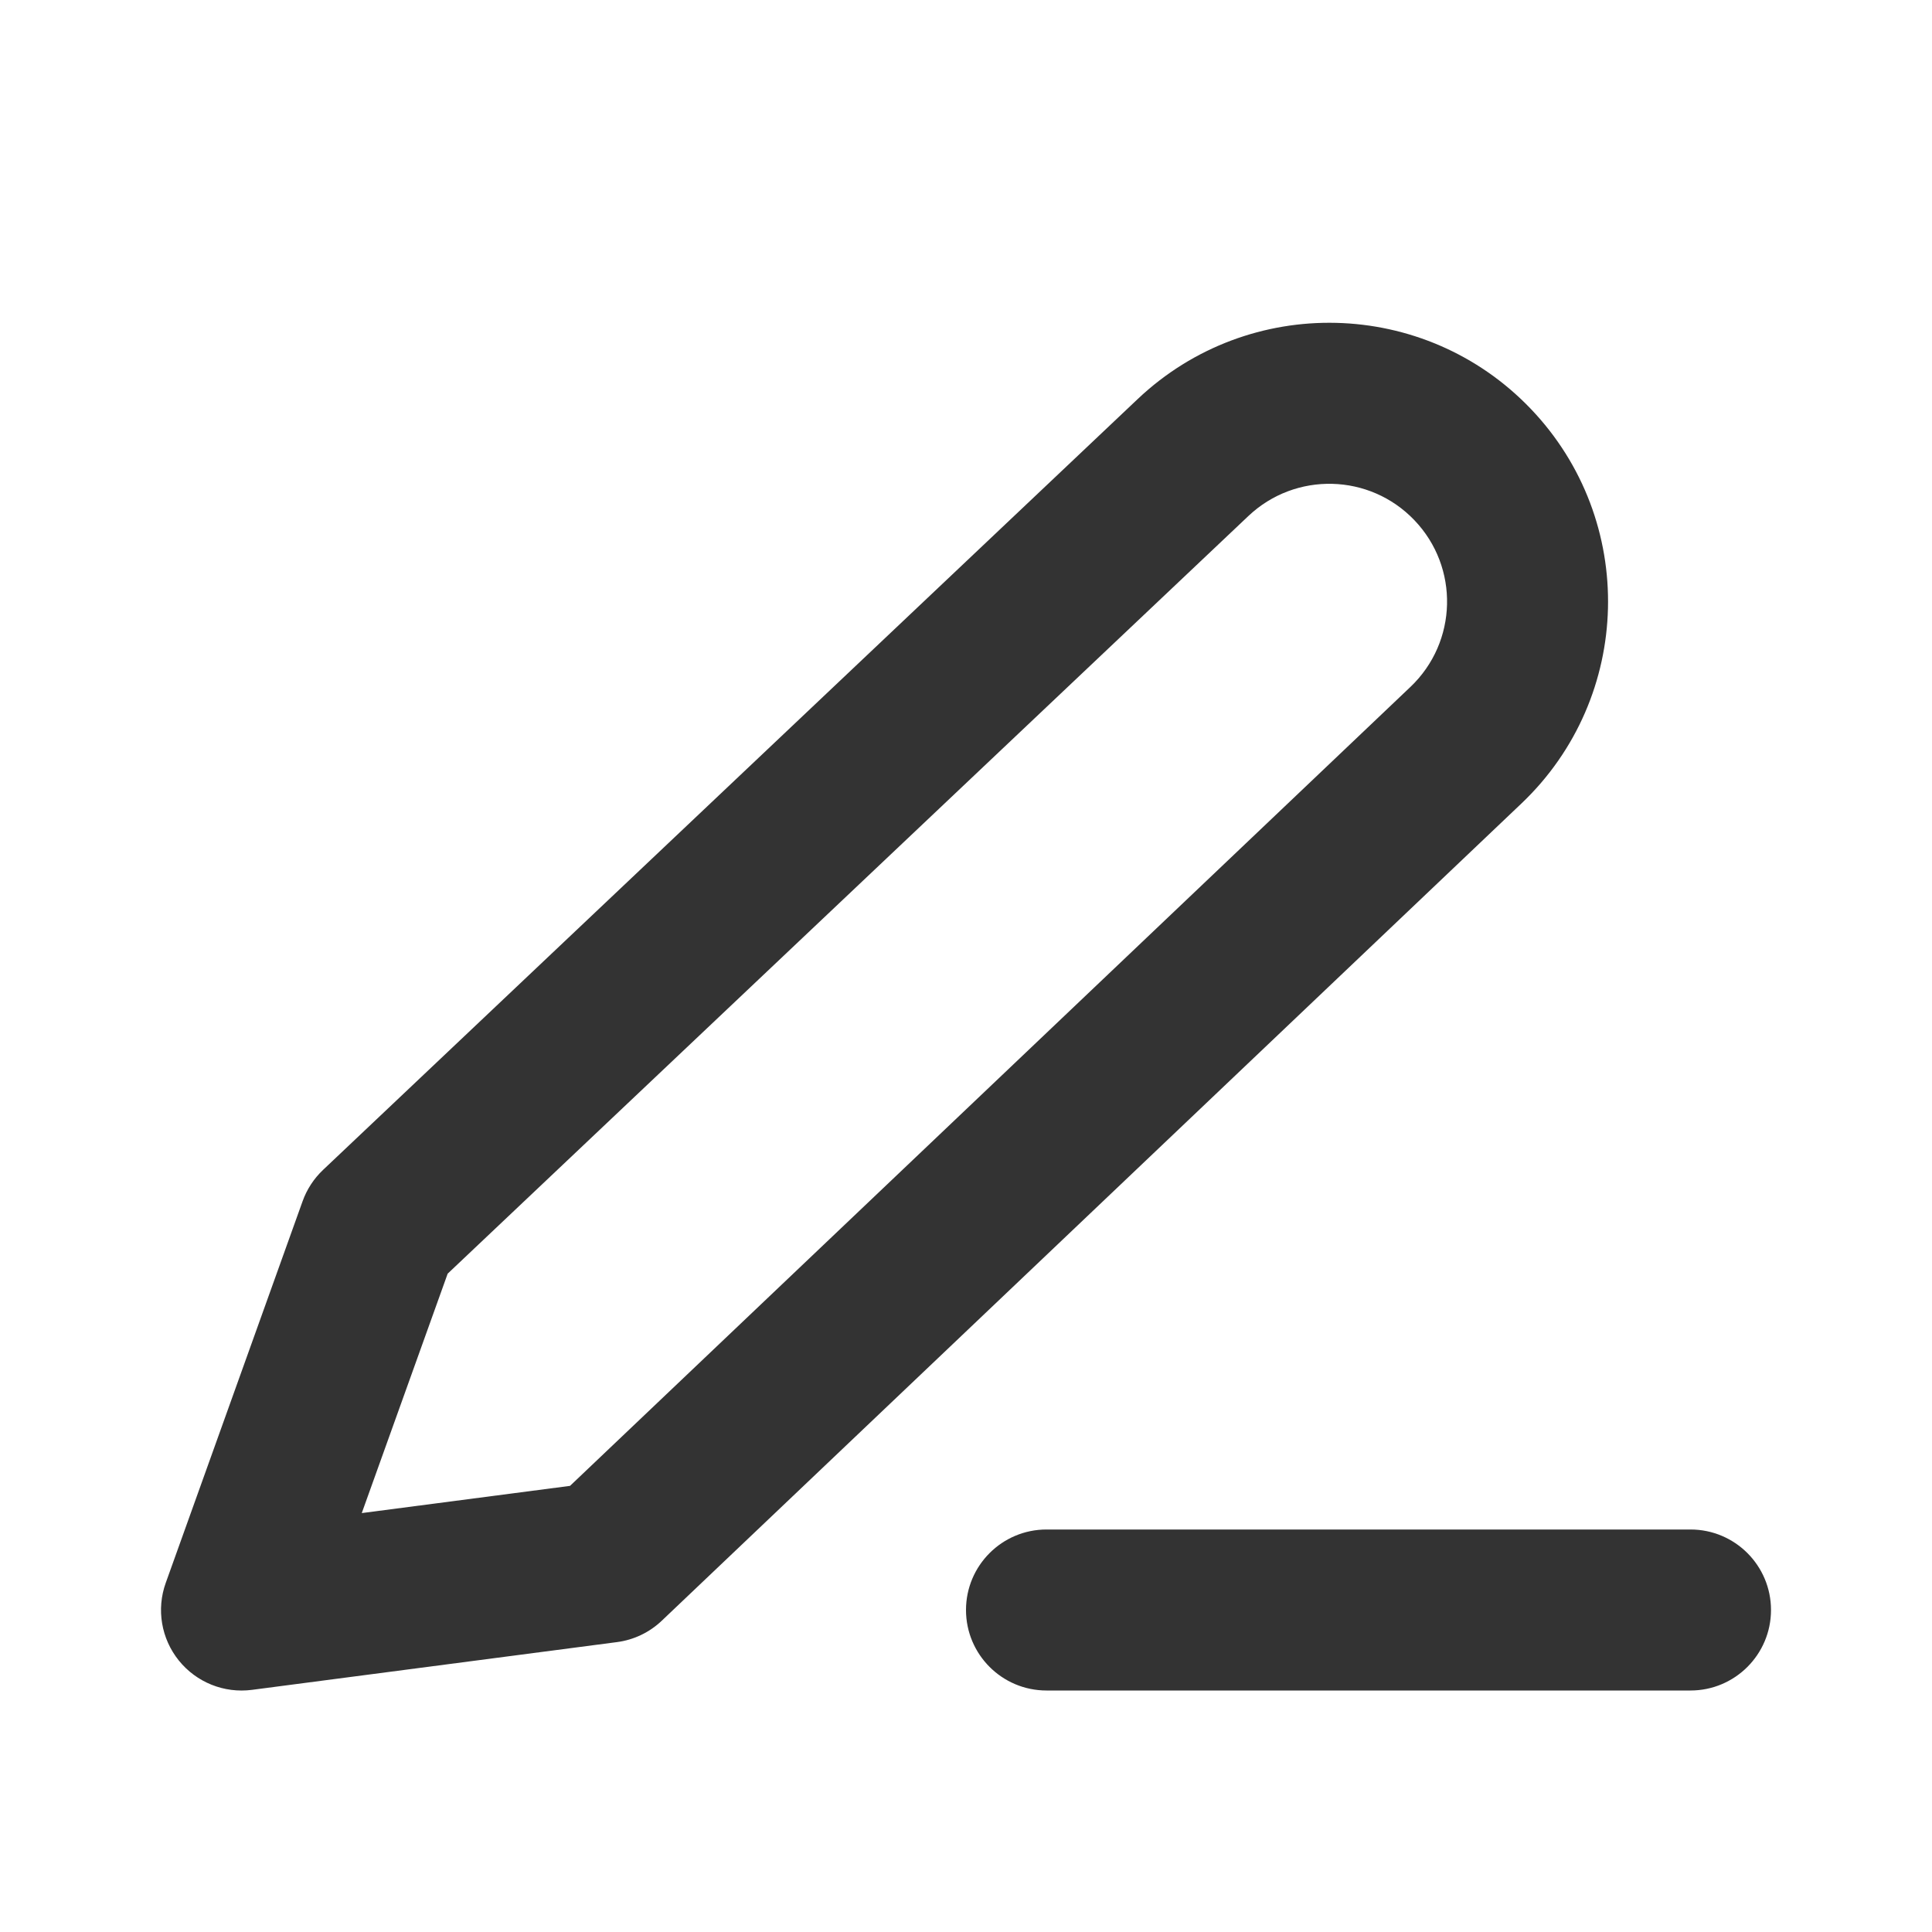
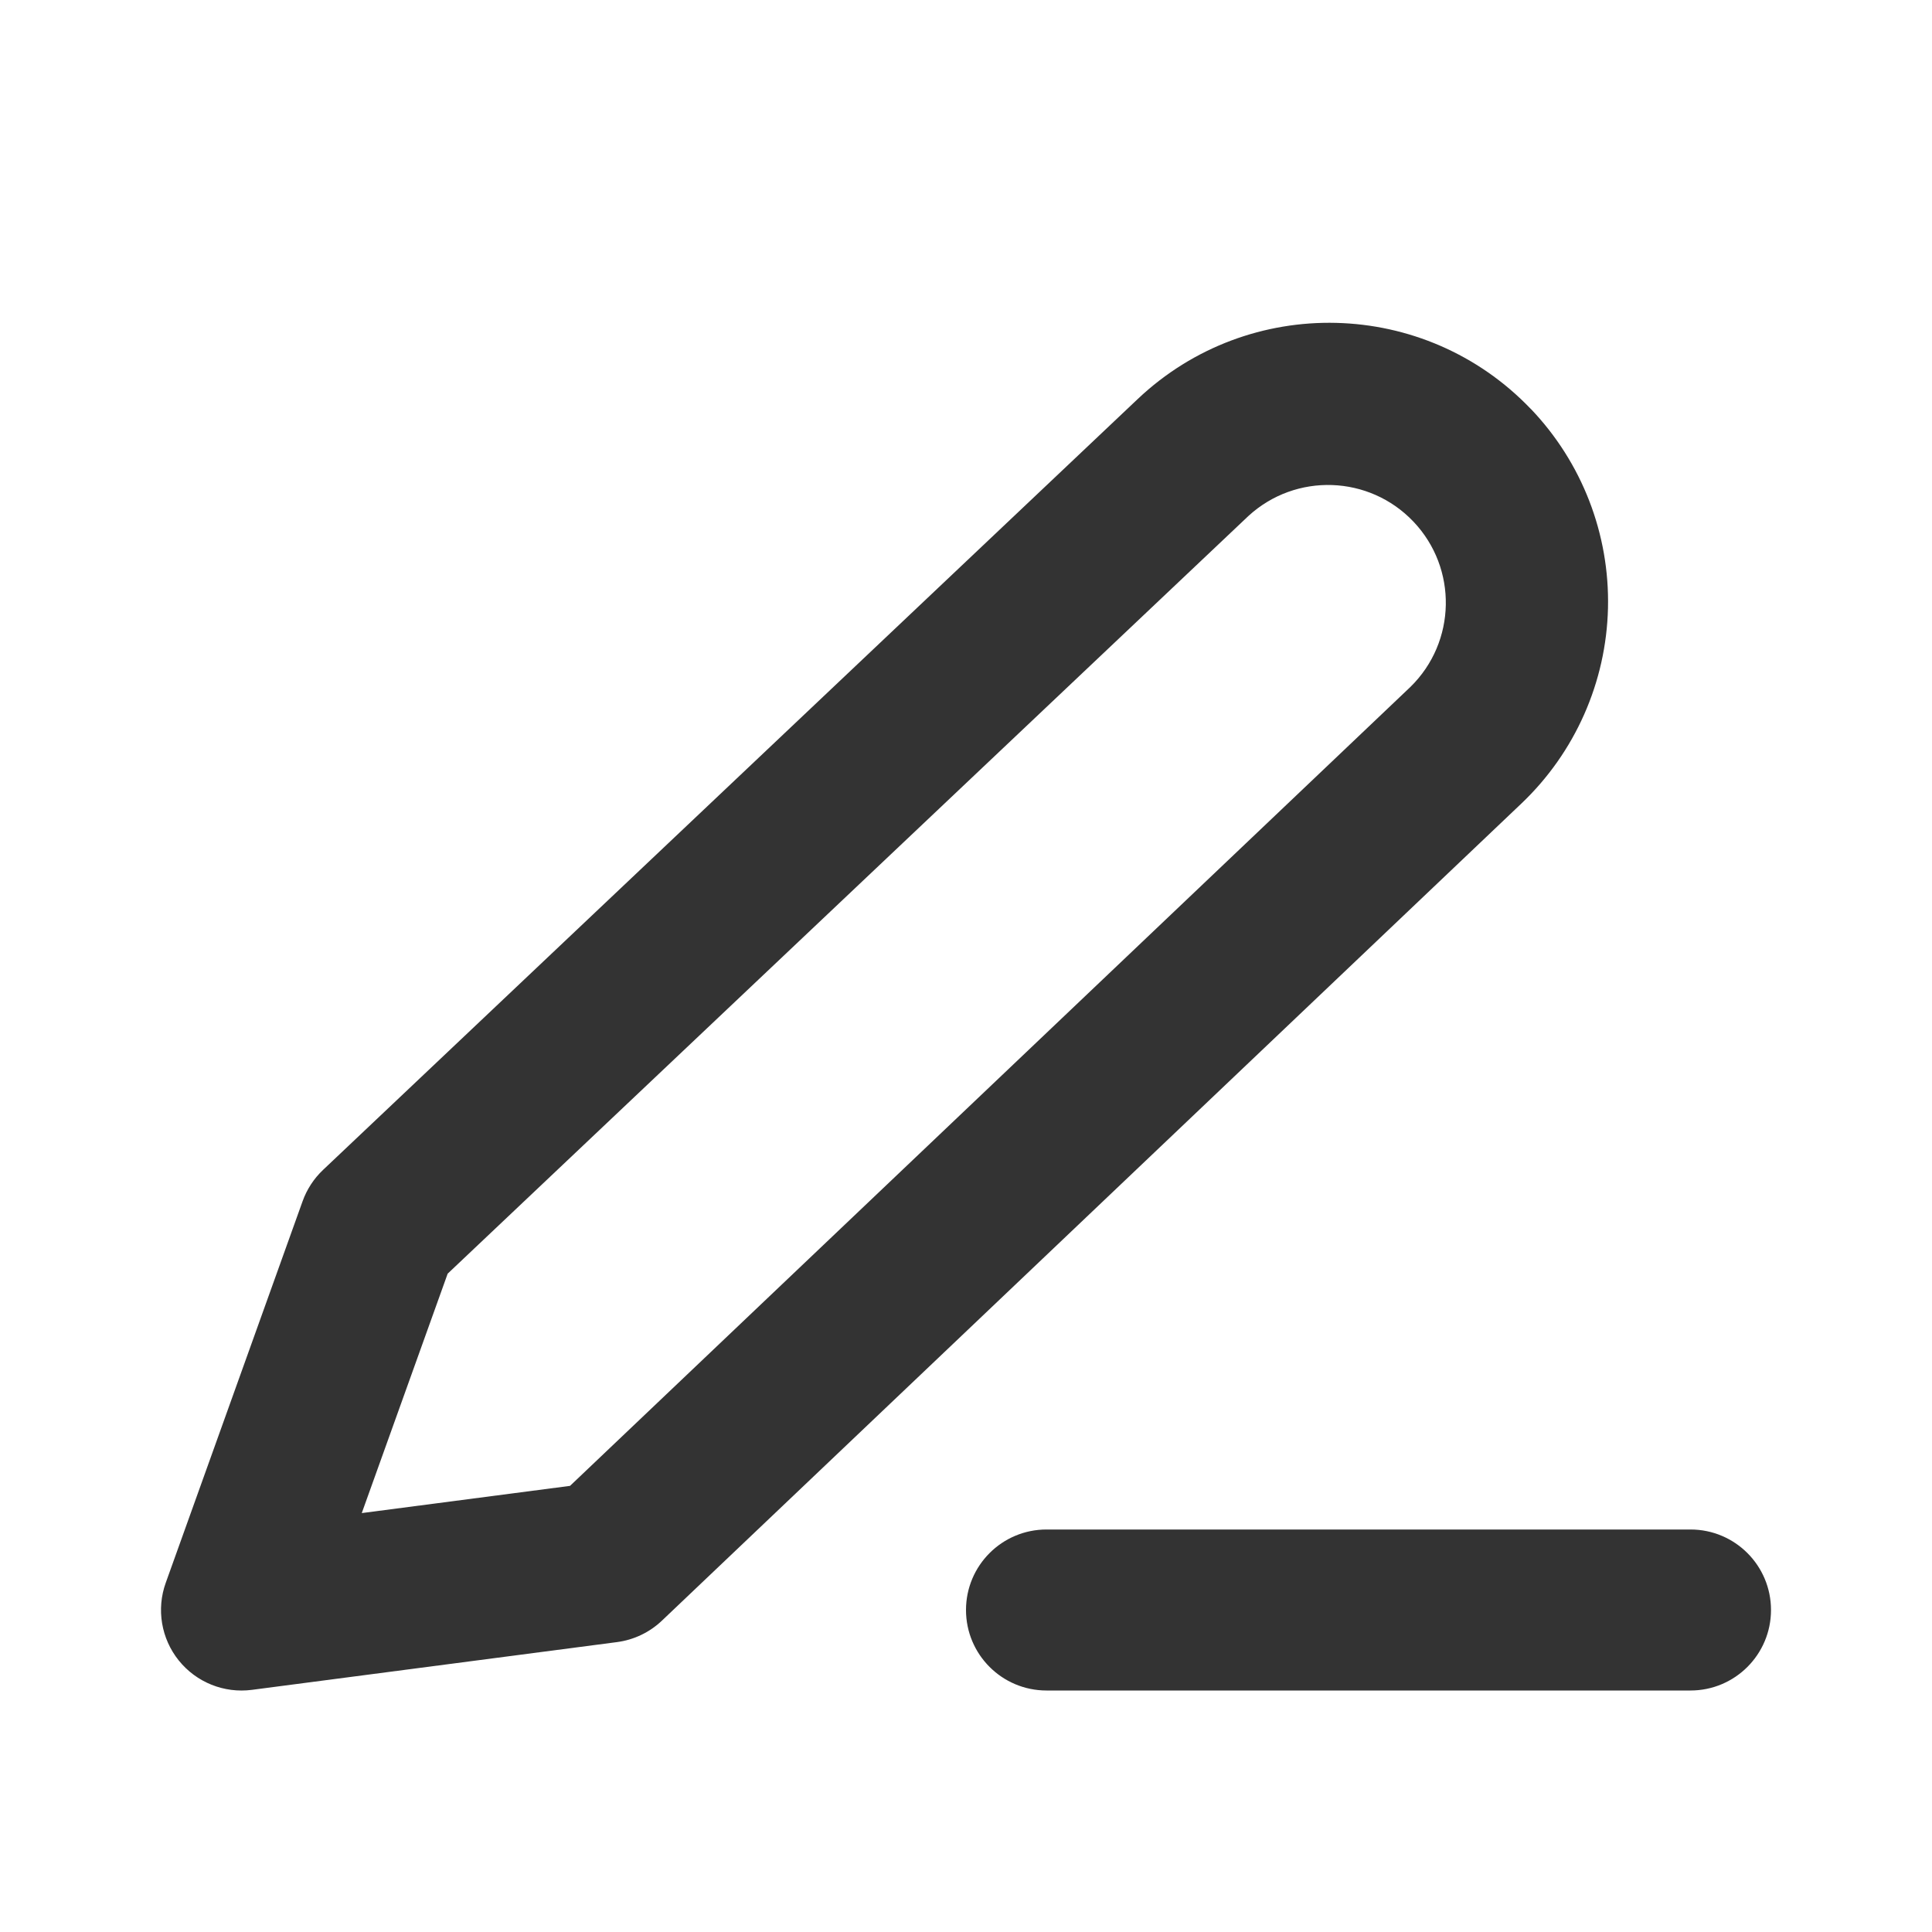
- <svg xmlns="http://www.w3.org/2000/svg" width="24" height="24" viewBox="0 0 24 24" fill="none">
-   <path fill-rule="evenodd" clip-rule="evenodd" d="M15.508 6.41C16.093 5.857 17.014 5.88 17.57 6.462C18.13 7.047 18.108 7.975 17.521 8.533L7.081 18.458L4.494 18.796L5.561 15.822L15.508 6.41ZM19.016 5.079C17.699 3.702 15.517 3.648 14.133 4.957L4.013 14.533C3.899 14.641 3.812 14.774 3.759 14.922L2.059 19.663C1.941 19.991 2.003 20.356 2.221 20.627C2.44 20.899 2.784 21.037 3.13 20.992L7.663 20.399C7.873 20.372 8.069 20.278 8.222 20.132L18.899 9.982C20.288 8.662 20.34 6.464 19.016 5.079ZM13 19C12.448 19 12 19.448 12 20C12 20.552 12.448 21 13 21H21C21.552 21 22 20.552 22 20C22 19.448 21.552 19 21 19H13Z" fill="#333333" />
+ <svg xmlns="http://www.w3.org/2000/svg" width="24" height="24" fill="none" viewBox="0 0 24 24">
+   <path fill="#333" fill-rule="evenodd" d="M15.508 6.41a1.463 1.463 0 012.013 2.123l-10.44 9.925-2.587.338 1.067-2.974 9.947-9.412zm3.508-1.33a3.463 3.463 0 00-4.883-.123l-10.12 9.576a1 1 0 00-.254.389l-1.7 4.74a1 1 0 001.07 1.33l4.534-.593a1 1 0 00.56-.267l10.676-10.15a3.463 3.463 0 00.117-4.903zM13 19a1 1 0 100 2h8a1 1 0 100-2h-8z" />
</svg>
